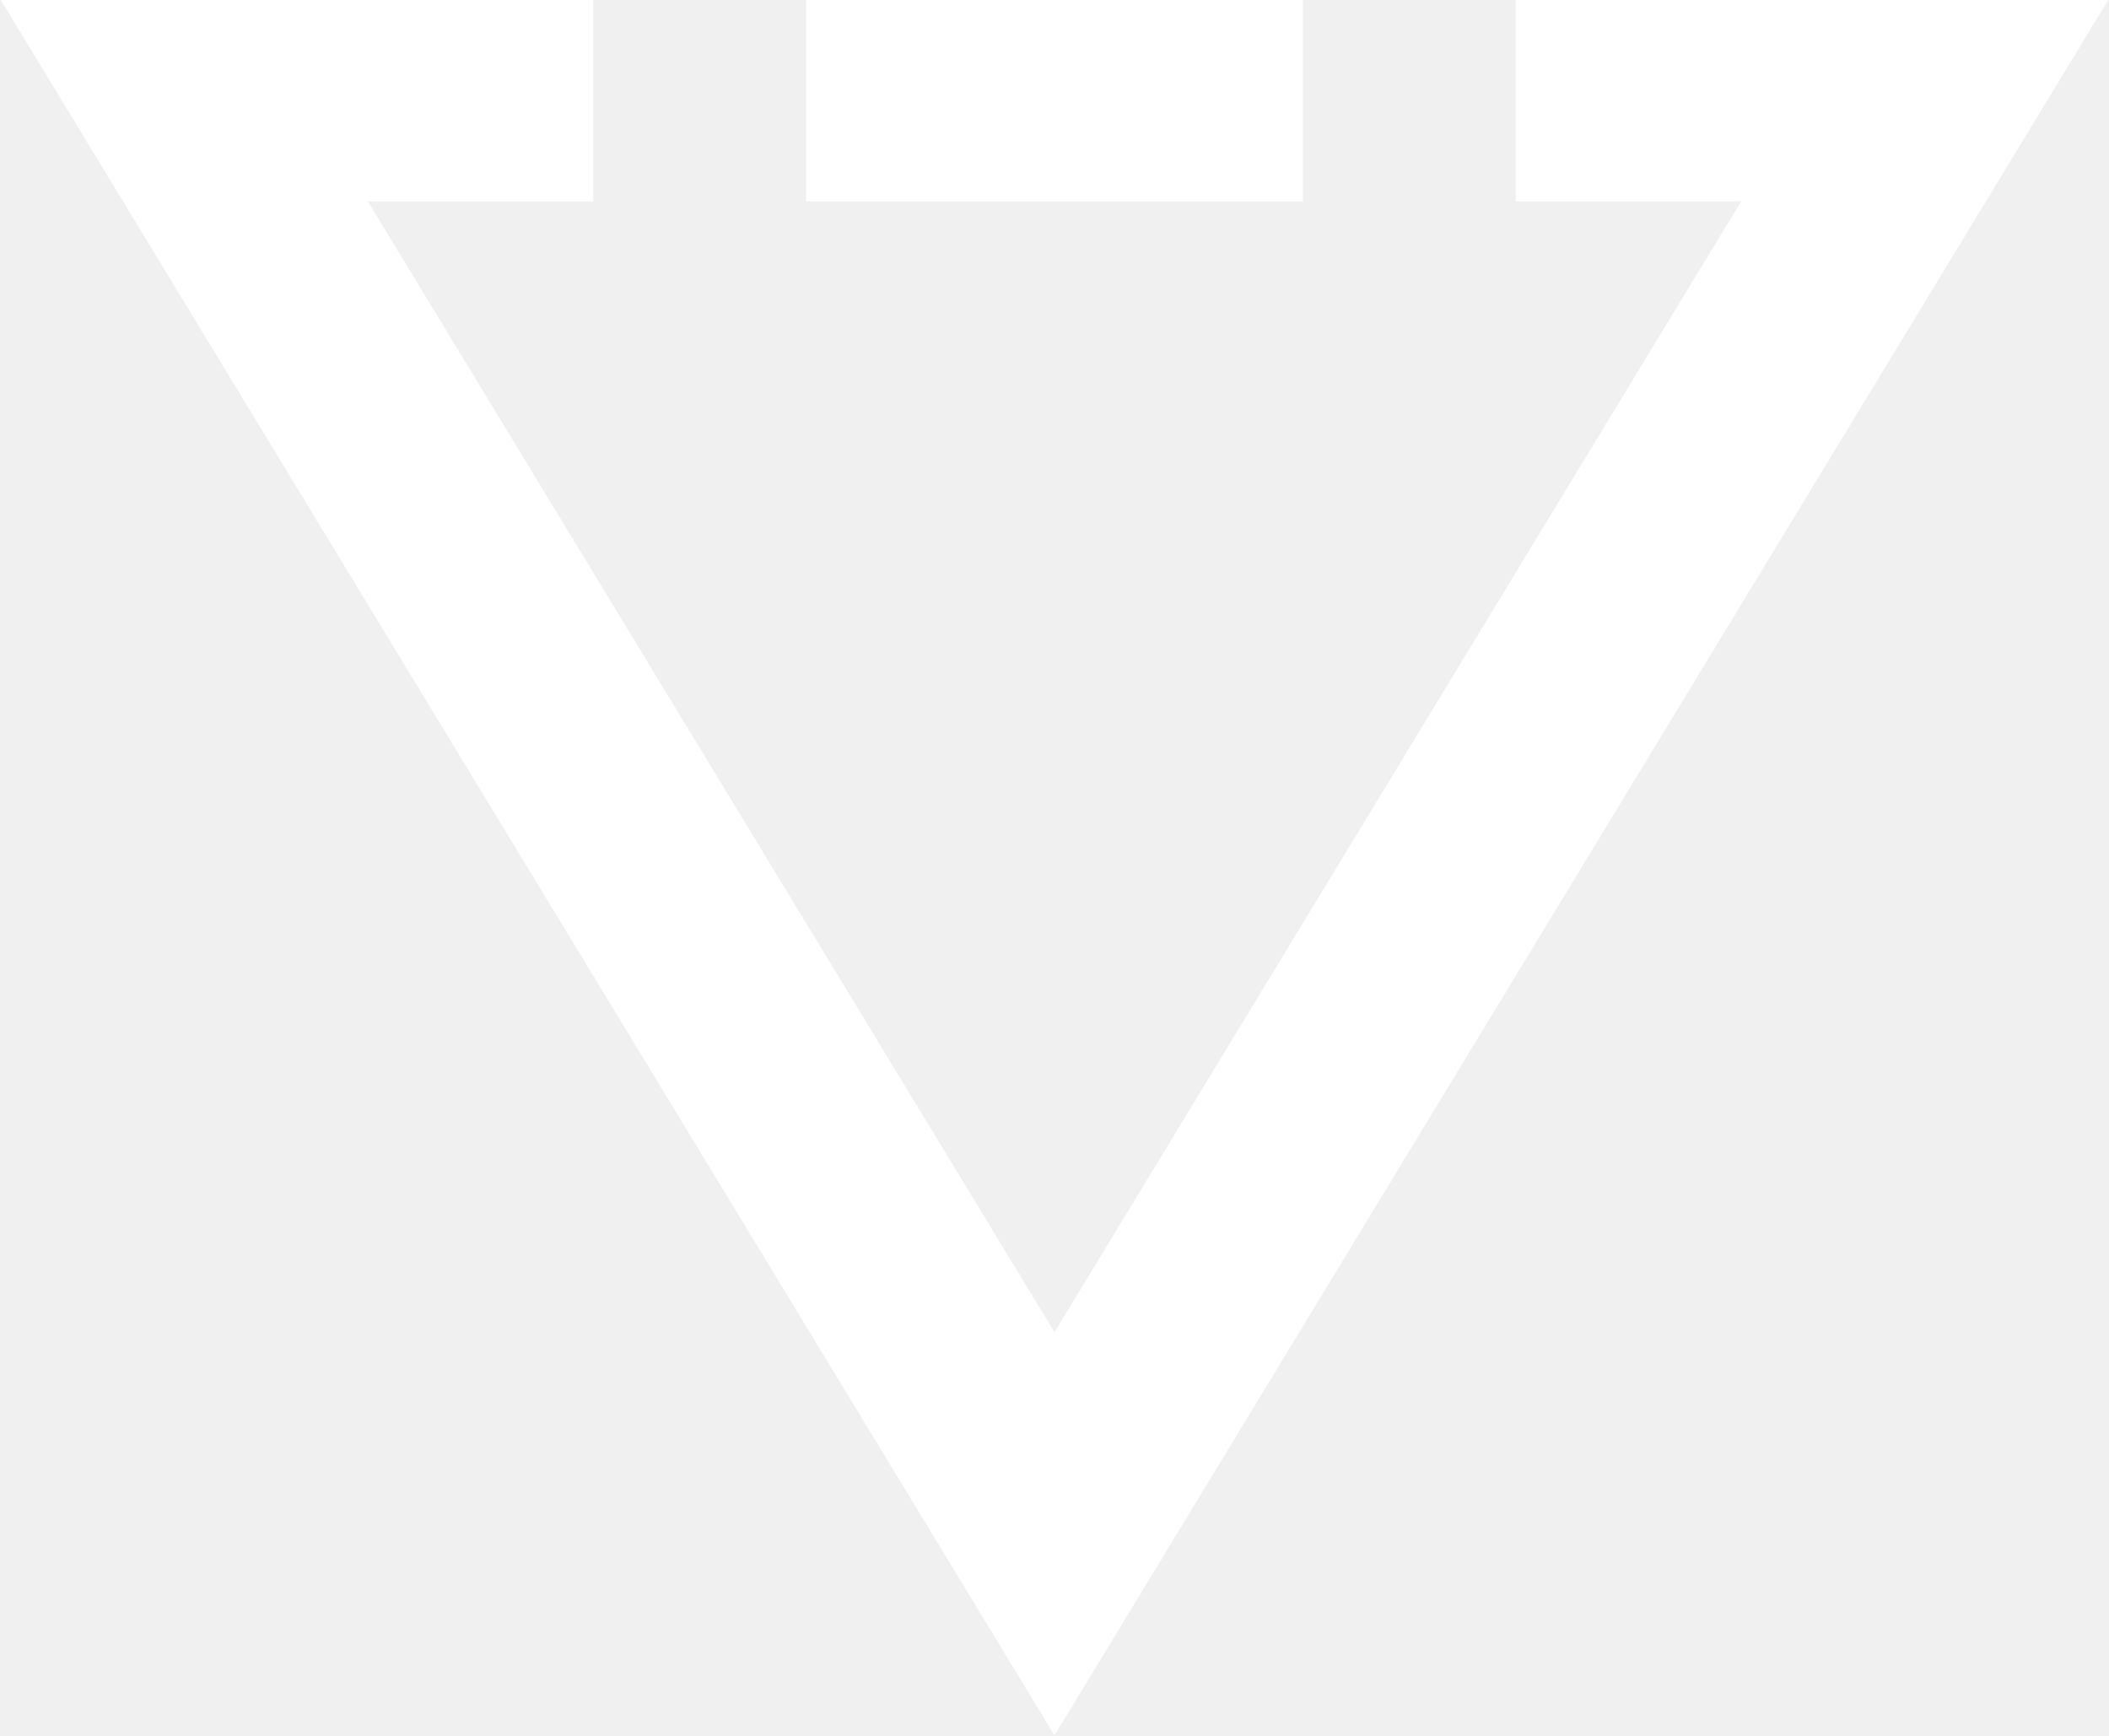
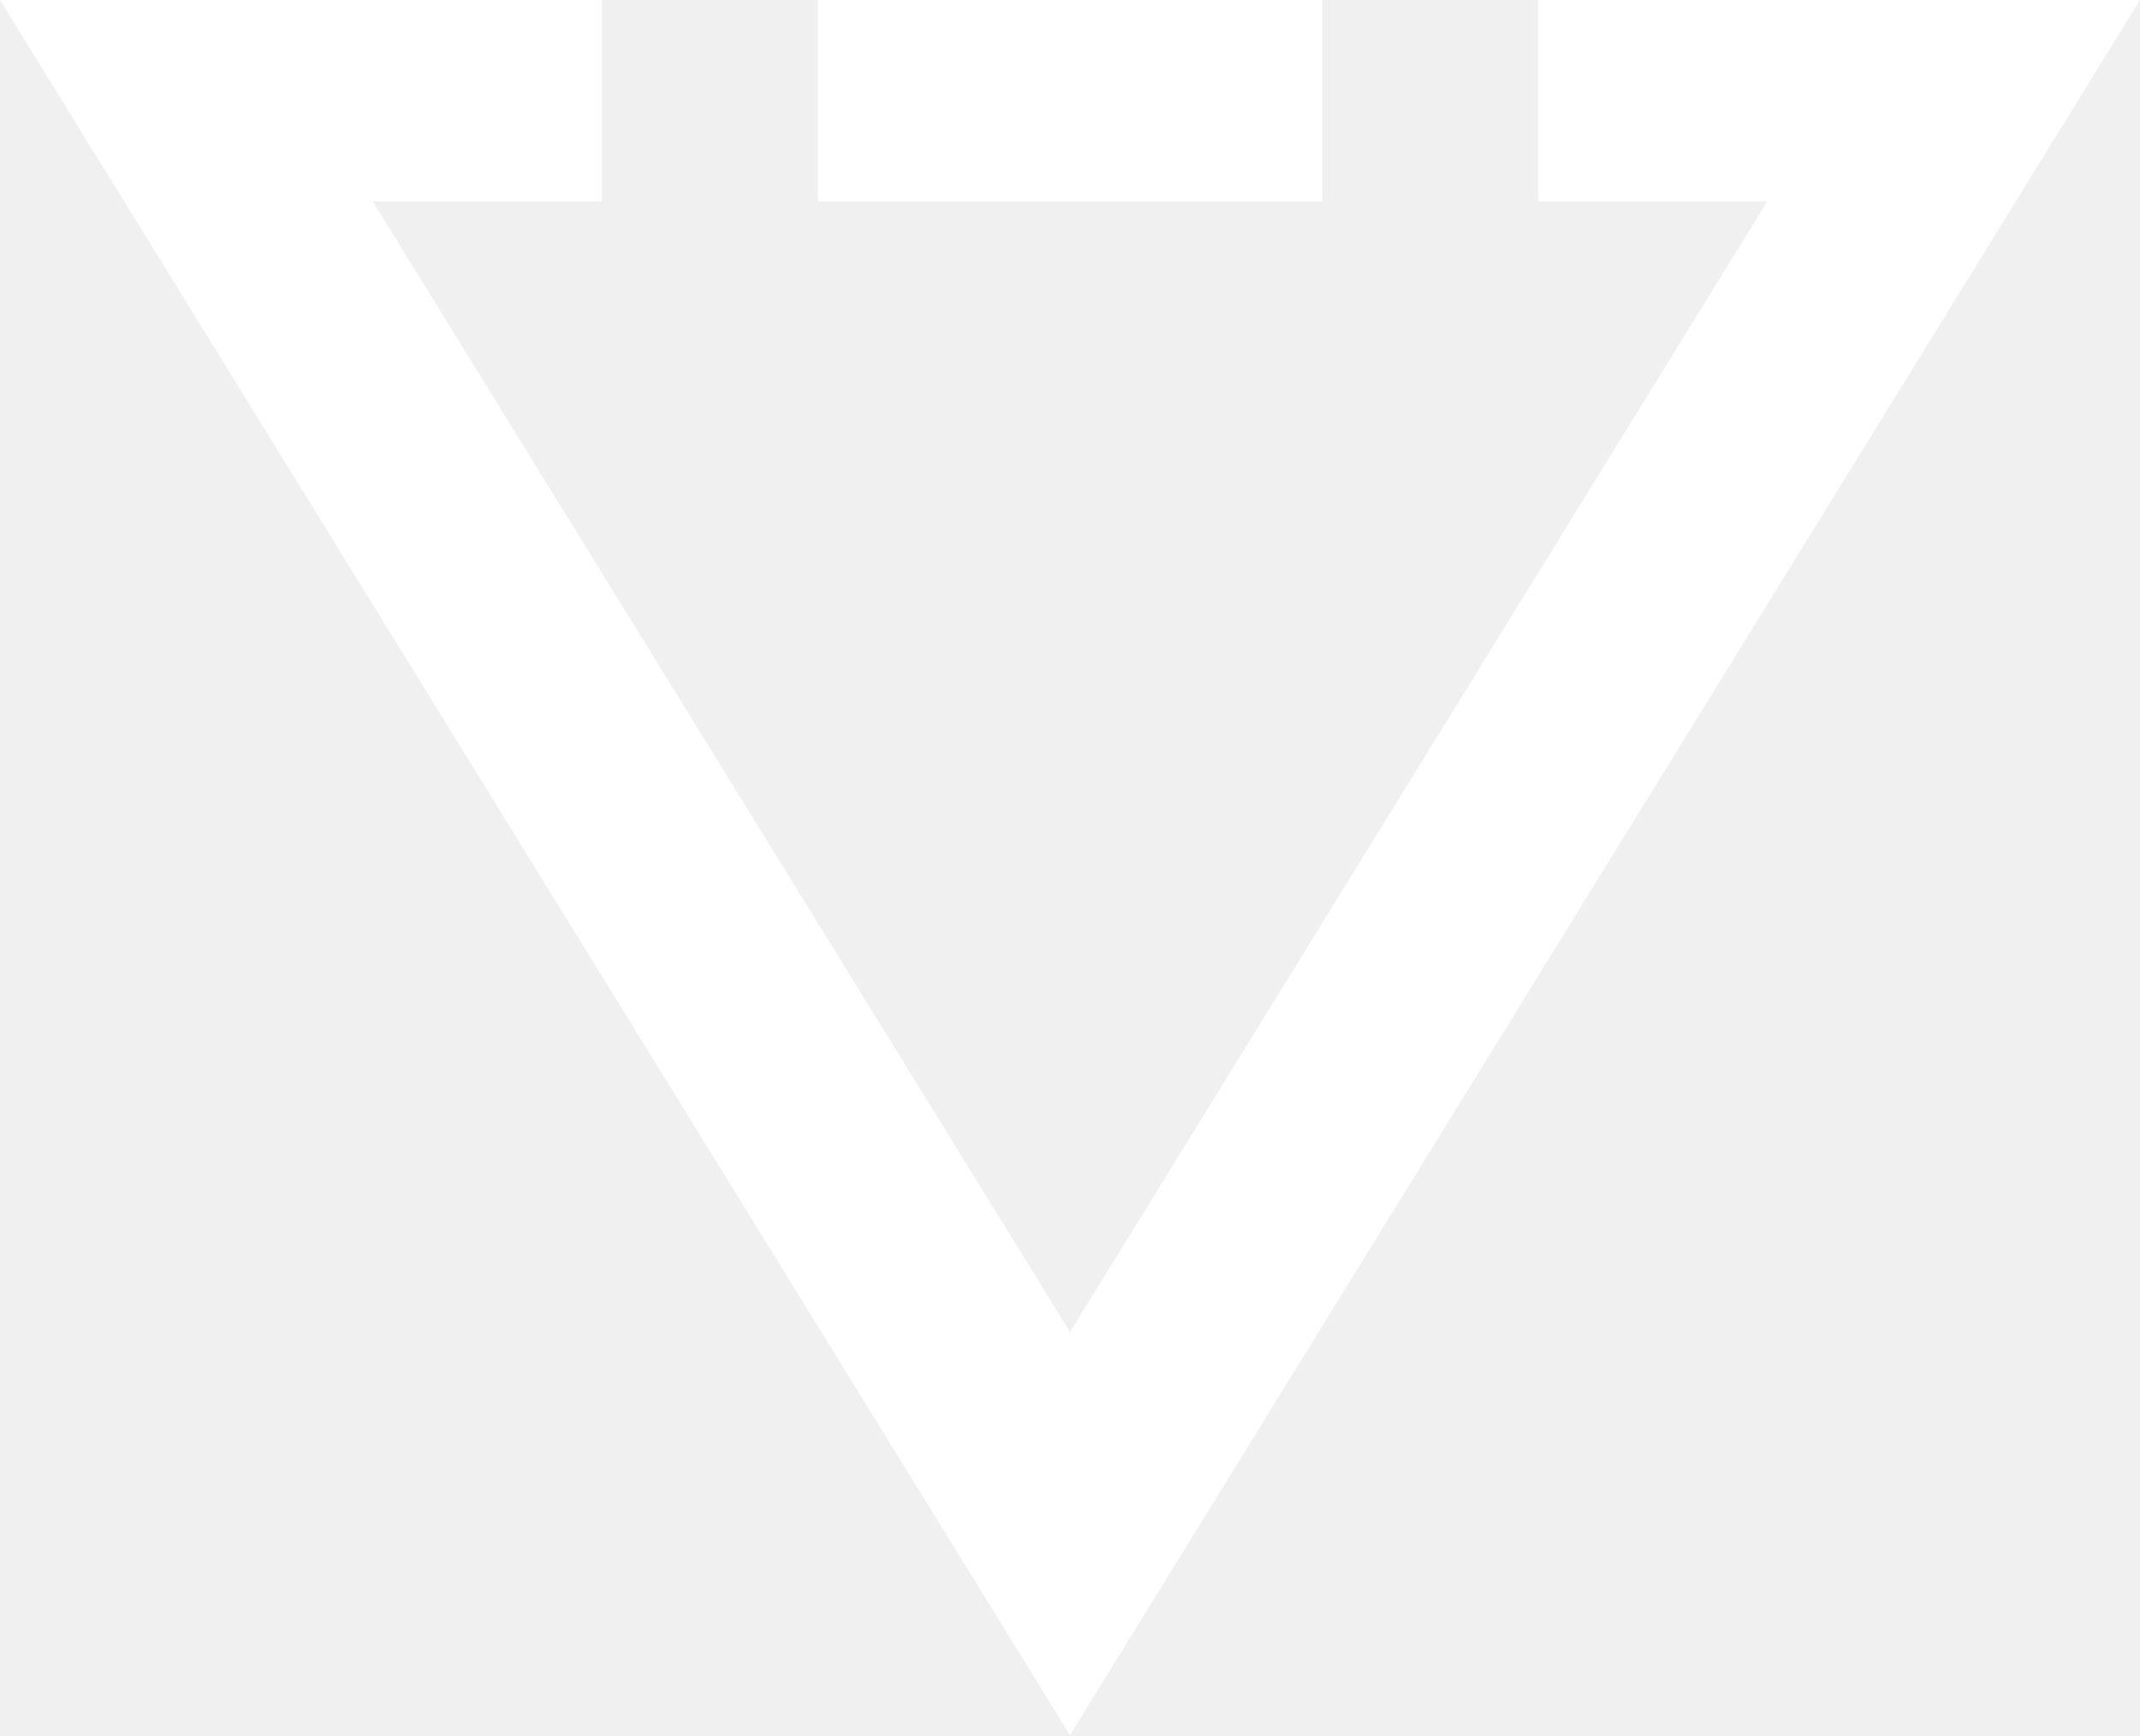
- <svg xmlns="http://www.w3.org/2000/svg" width="384" height="316" viewBox="0 0 384 316" fill="none">
-   <path fill-rule="evenodd" clip-rule="evenodd" d="M275.976 36.664H317.024L192 242.586L66.976 36.664H108.023V0H0.143L192 316L383.857 0H275.976V36.664ZM237.217 36.664V0H146.781V36.664H237.217Z" fill="white" />
+ <svg xmlns="http://www.w3.org/2000/svg" width="37" height="30" viewBox="0 0 37 30" fill="none">
+   <path fill-rule="evenodd" clip-rule="evenodd" d="M26.598 3.481H30.556L18.5 23.03L6.444 3.481H10.402V0H0L18.5 30L37 0H26.598V3.481ZM22.86 3.481V0H14.14V3.481H22.86Z" fill="white" />
</svg>
